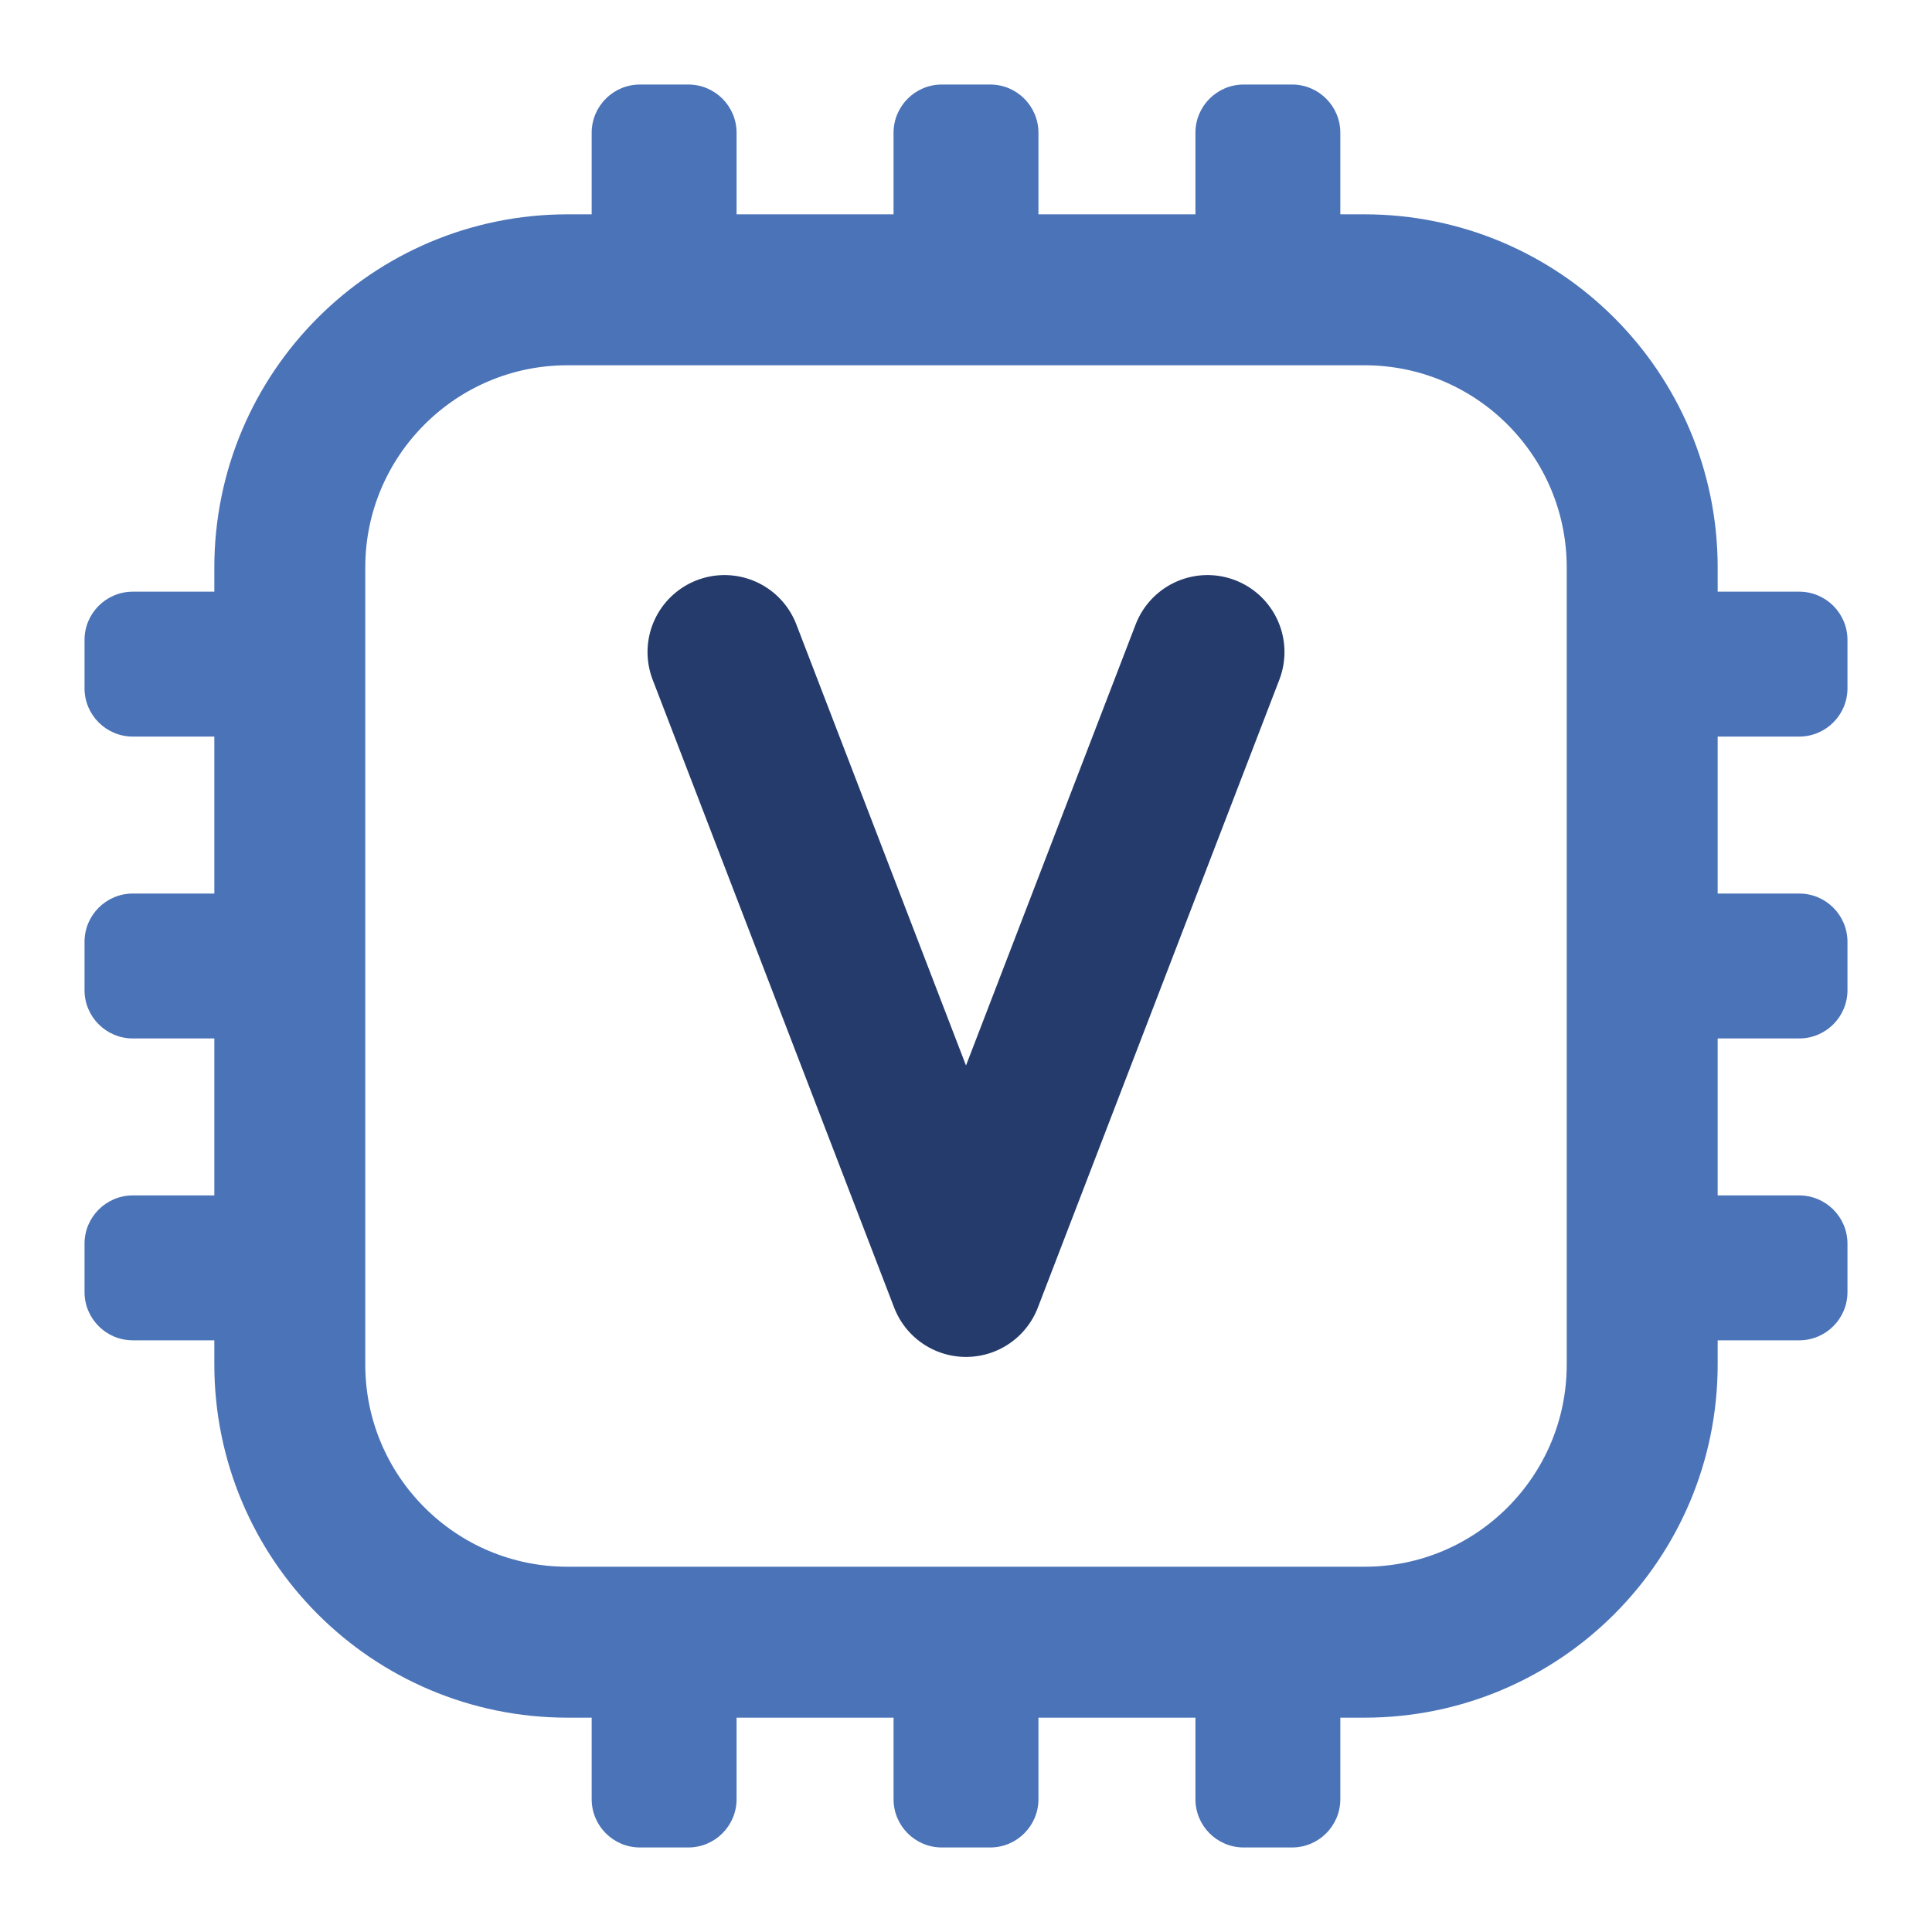
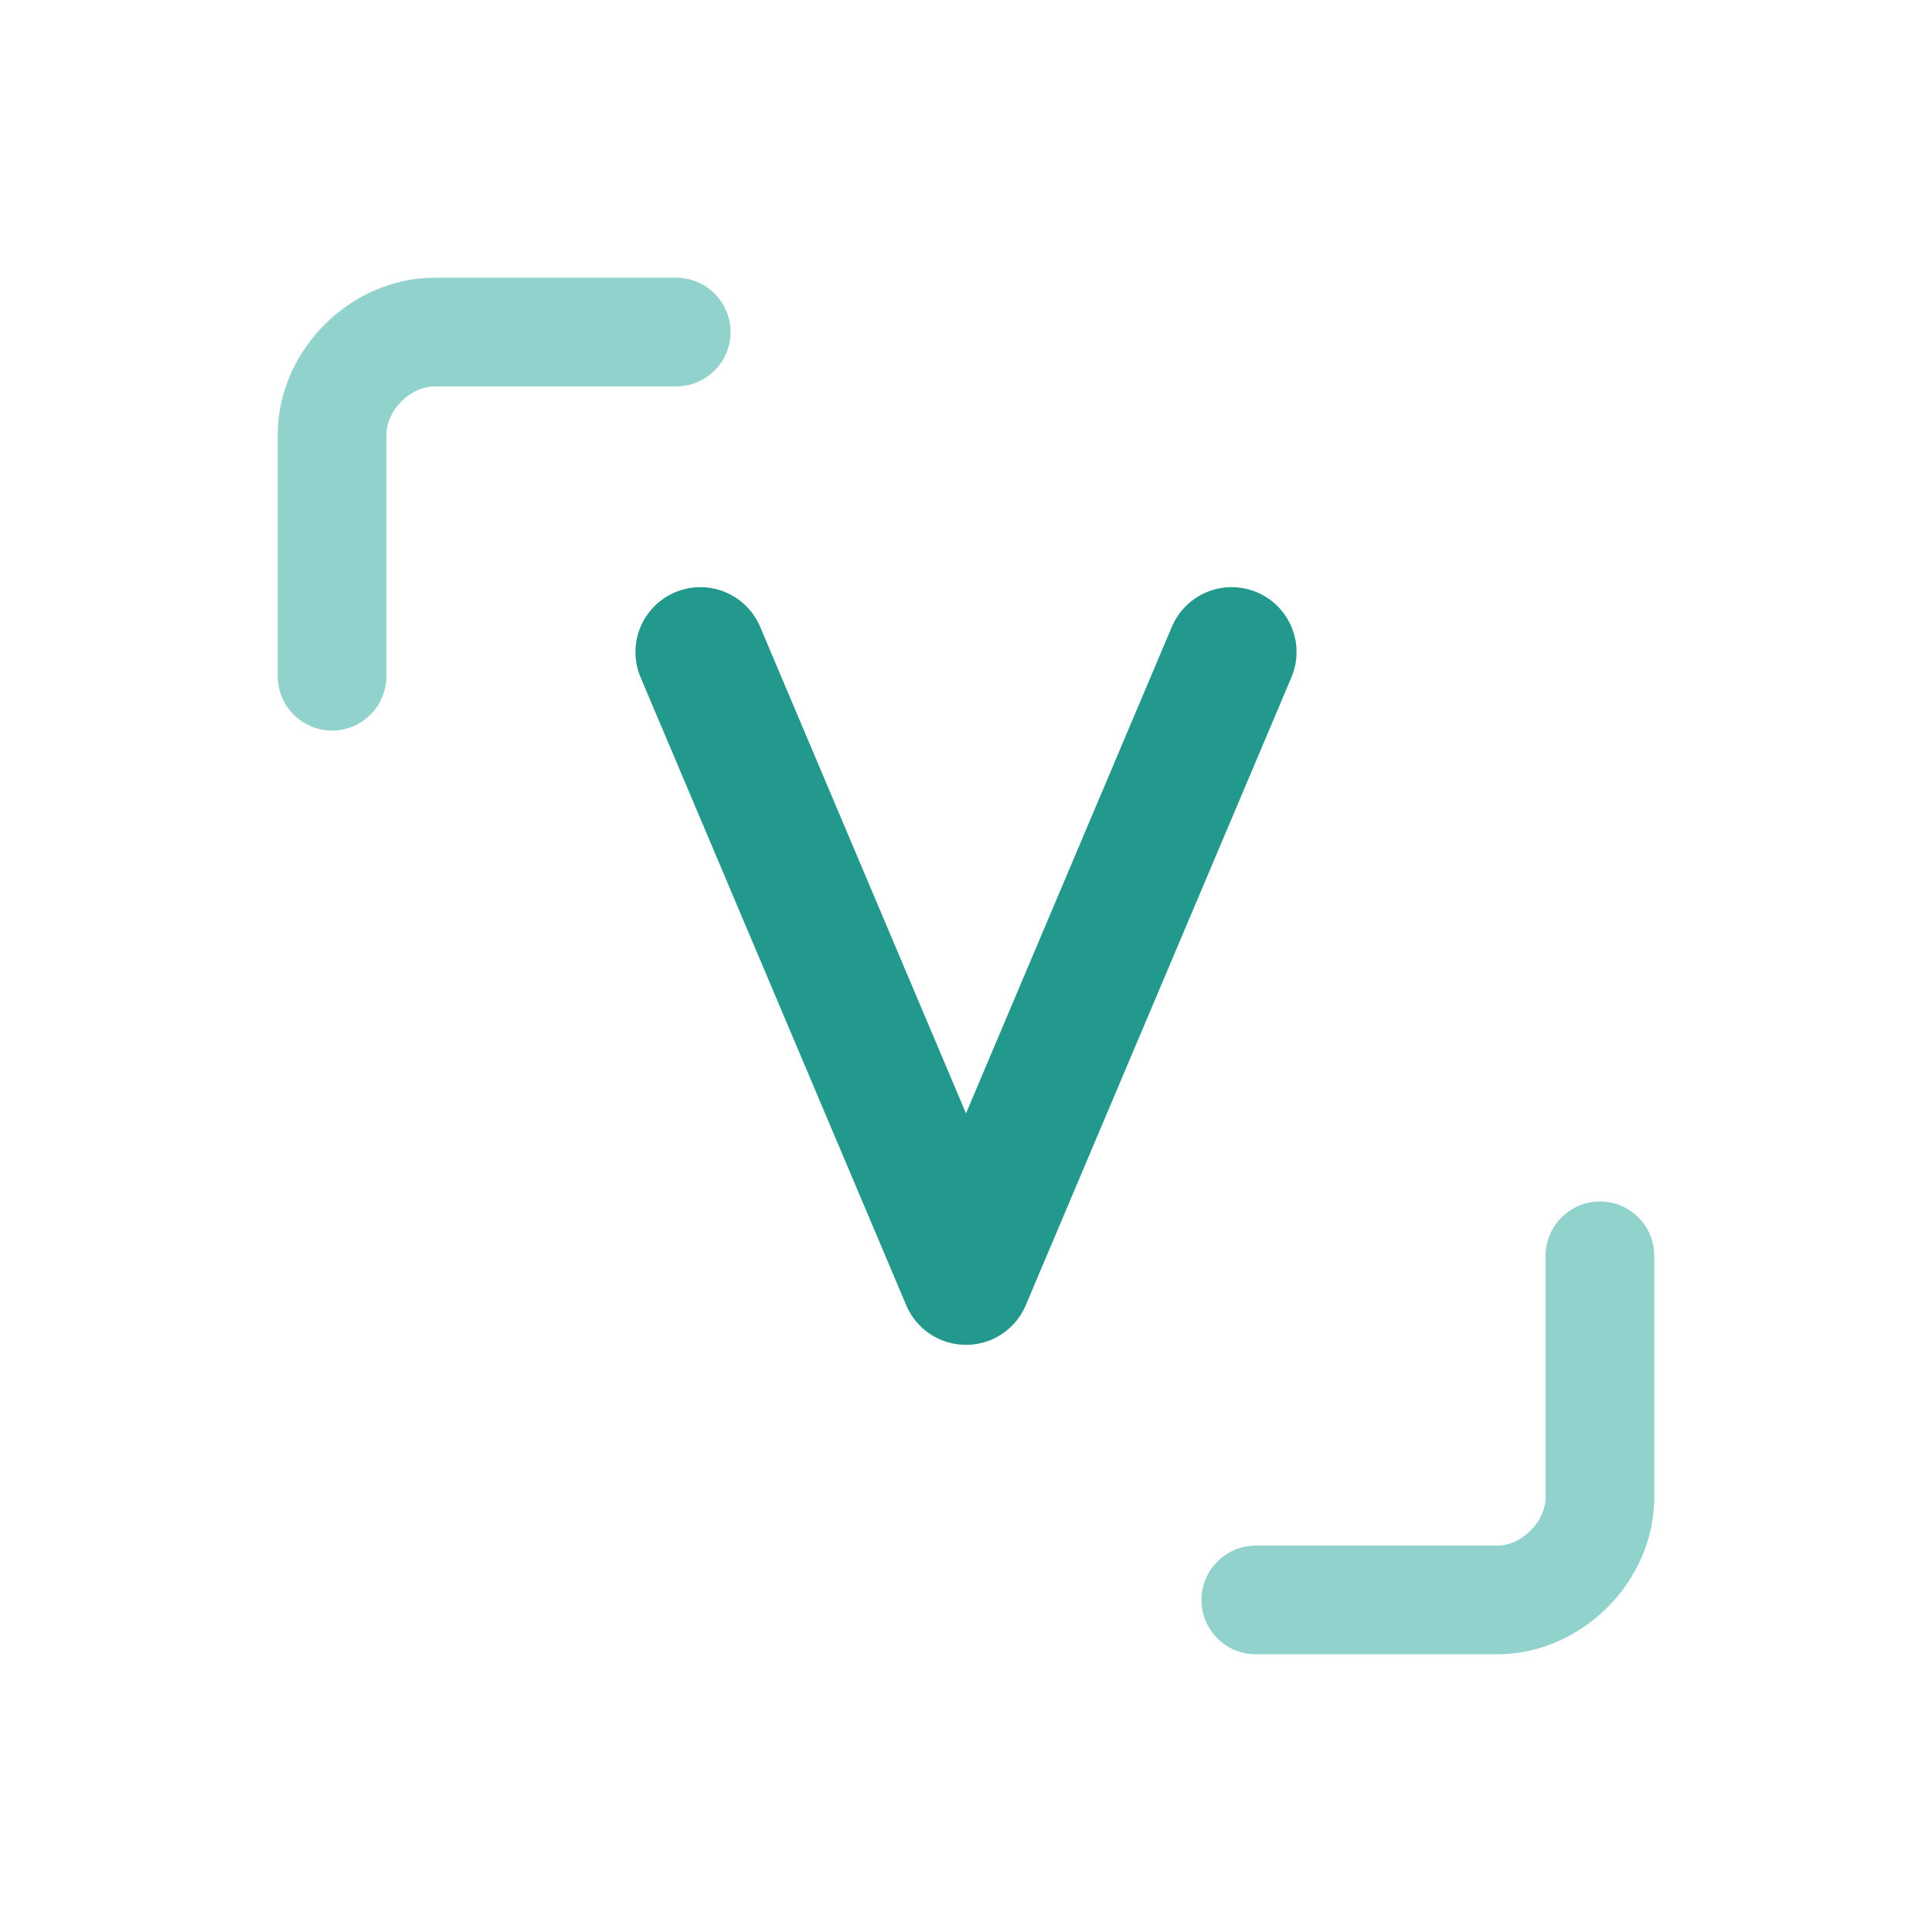
<svg xmlns="http://www.w3.org/2000/svg" width="32" height="32" viewBox="0 0 32 32">
-   <g fill="#4B73B8">
-     <rect x="9.8" y="1.4" width="2.4" height="3.8" rx="0.8" />
-     <rect x="9.8" y="26.8" width="2.4" height="3.8" rx="0.8" />
-     <rect x="1.4" y="9.8" width="3.8" height="2.4" rx="0.8" />
-     <rect x="26.8" y="9.8" width="3.8" height="2.4" rx="0.8" />
-     <rect x="14.8" y="1.4" width="2.4" height="3.8" rx="0.8" />
-     <rect x="14.8" y="26.8" width="2.4" height="3.8" rx="0.8" />
-     <rect x="1.4" y="14.8" width="3.8" height="2.4" rx="0.8" />
-     <rect x="26.8" y="14.8" width="3.8" height="2.4" rx="0.8" />
-     <rect x="19.8" y="1.4" width="2.4" height="3.8" rx="0.8" />
-     <rect x="19.8" y="26.8" width="2.4" height="3.8" rx="0.8" />
-     <rect x="1.4" y="19.8" width="3.8" height="2.4" rx="0.8" />
-     <rect x="26.8" y="19.8" width="3.8" height="2.4" rx="0.8" />
-   </g>
-   <rect x="4.8" y="4.8" width="22.4" height="22.4" rx="4.6" fill="none" stroke="#4B73B8" stroke-width="2.5" />
-   <path d="M 12.0 10.8 L 16.0 21.2 L 20.0 10.8" fill="none" stroke="#243B6B" stroke-width="2.55" stroke-linecap="round" stroke-linejoin="round" />
+   <path d="M 5.5 11.2 V 7.2 C 5.5 6.3 6.3 5.5 7.2 5.5 H 11.2 M 26.5 20.8 V 24.8 C 26.5 25.7 25.7 26.5 24.8 26.5 H 20.8" fill="none" stroke="#26A69A" stroke-opacity="0.50" stroke-width="1.8" stroke-linecap="round" />
+   <path d="M 11.6 10.8 L 16.0 21.2 L 20.4 10.8" fill="none" stroke="#00897B" stroke-opacity="0.86" stroke-width="2.15" stroke-linecap="round" stroke-linejoin="round" />
</svg>
